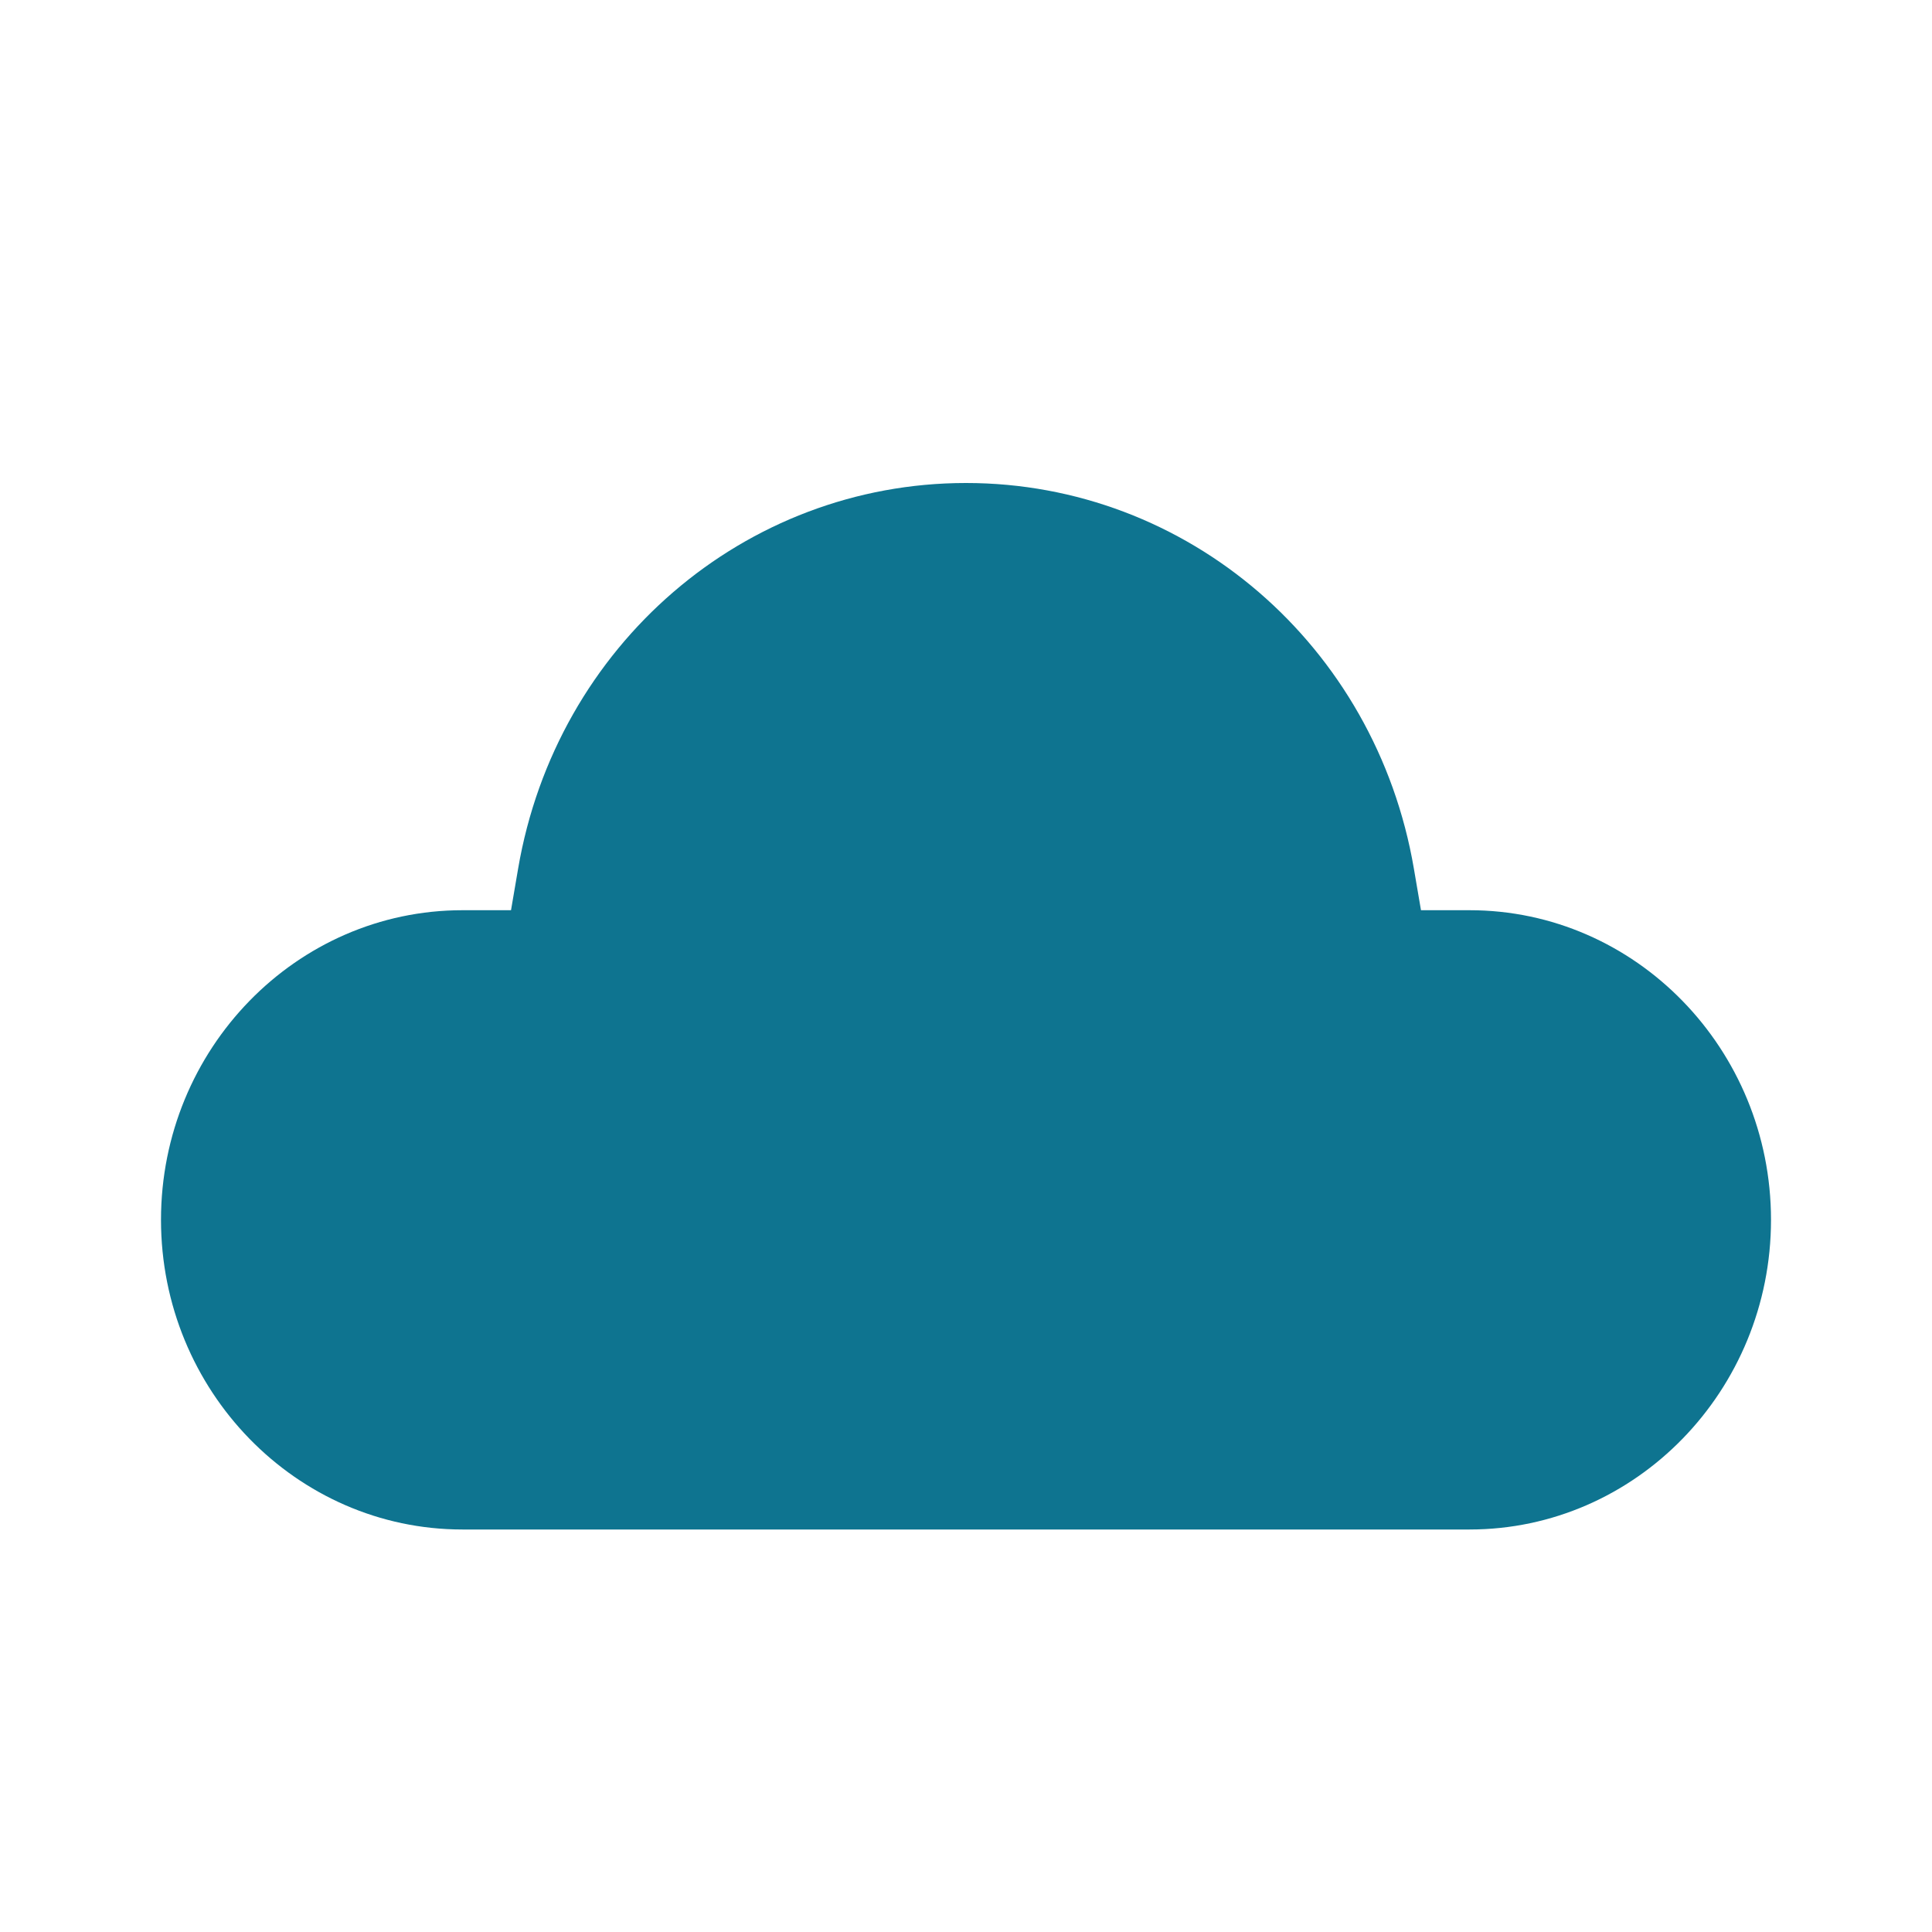
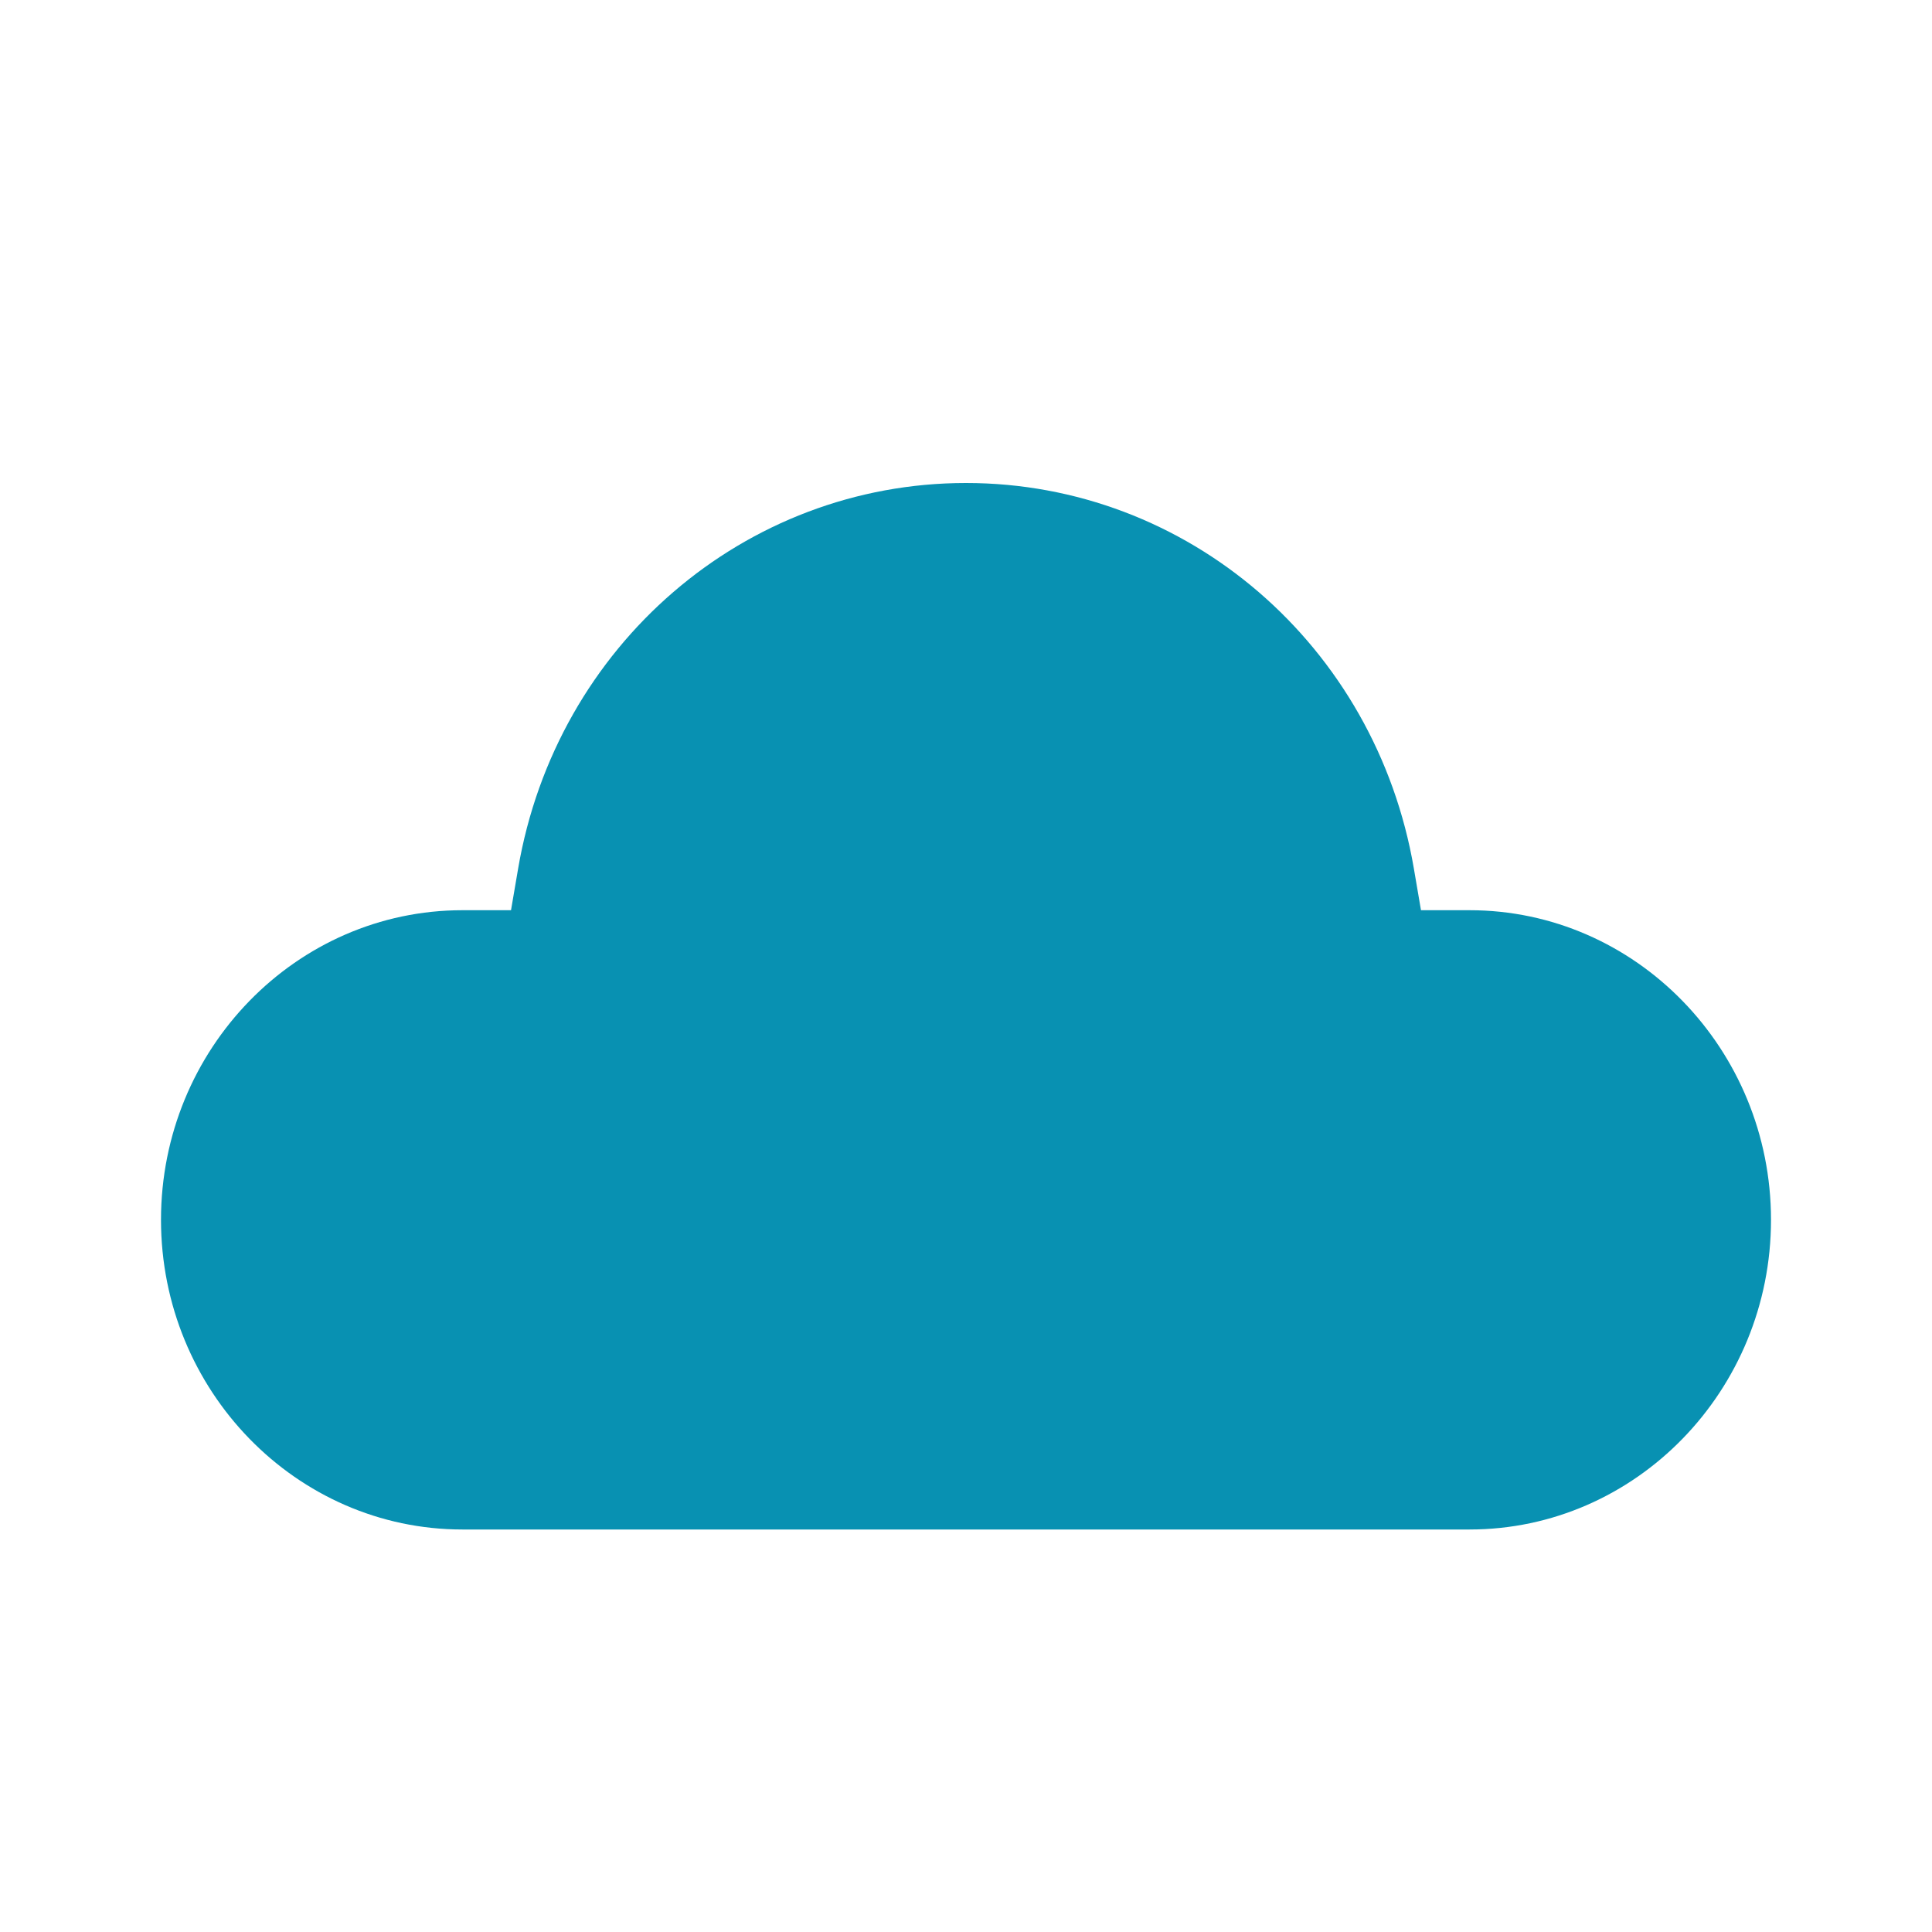
<svg xmlns="http://www.w3.org/2000/svg" version="1.1" id="Layer_1" x="0px" y="0px" width="24px" height="24px" viewBox="0 0 24 24" enable-background="new 0 0 24 24" xml:space="preserve">
  <g id="icon">
-     <path d="M5.745,19C3.68,19,2,17.274,2,15.153c0,-2.121,1.68,-3.846,3.745,-3.846h0.603l0.088,-0.515C6.91,8.015,9.25,6,12,6s5.09,2.015,5.564,4.792l0.088,0.515h0.603c2.065,0,3.745,1.726,3.745,3.846c0,2.121,-1.68,3.847,-3.745,3.847H5.745z" id="c1" fill="#0E7490" />
+     <path d="M5.745,19C3.68,19,2,17.274,2,15.153c0,-2.121,1.68,-3.846,3.745,-3.846h0.603l0.088,-0.515C6.91,8.015,9.25,6,12,6s5.09,2.015,5.564,4.792l0.088,0.515h0.603c2.065,0,3.745,1.726,3.745,3.846c0,2.121,-1.68,3.847,-3.745,3.847H5.745z" id="c1" fill="#0891b2" />
  </g>
</svg>
